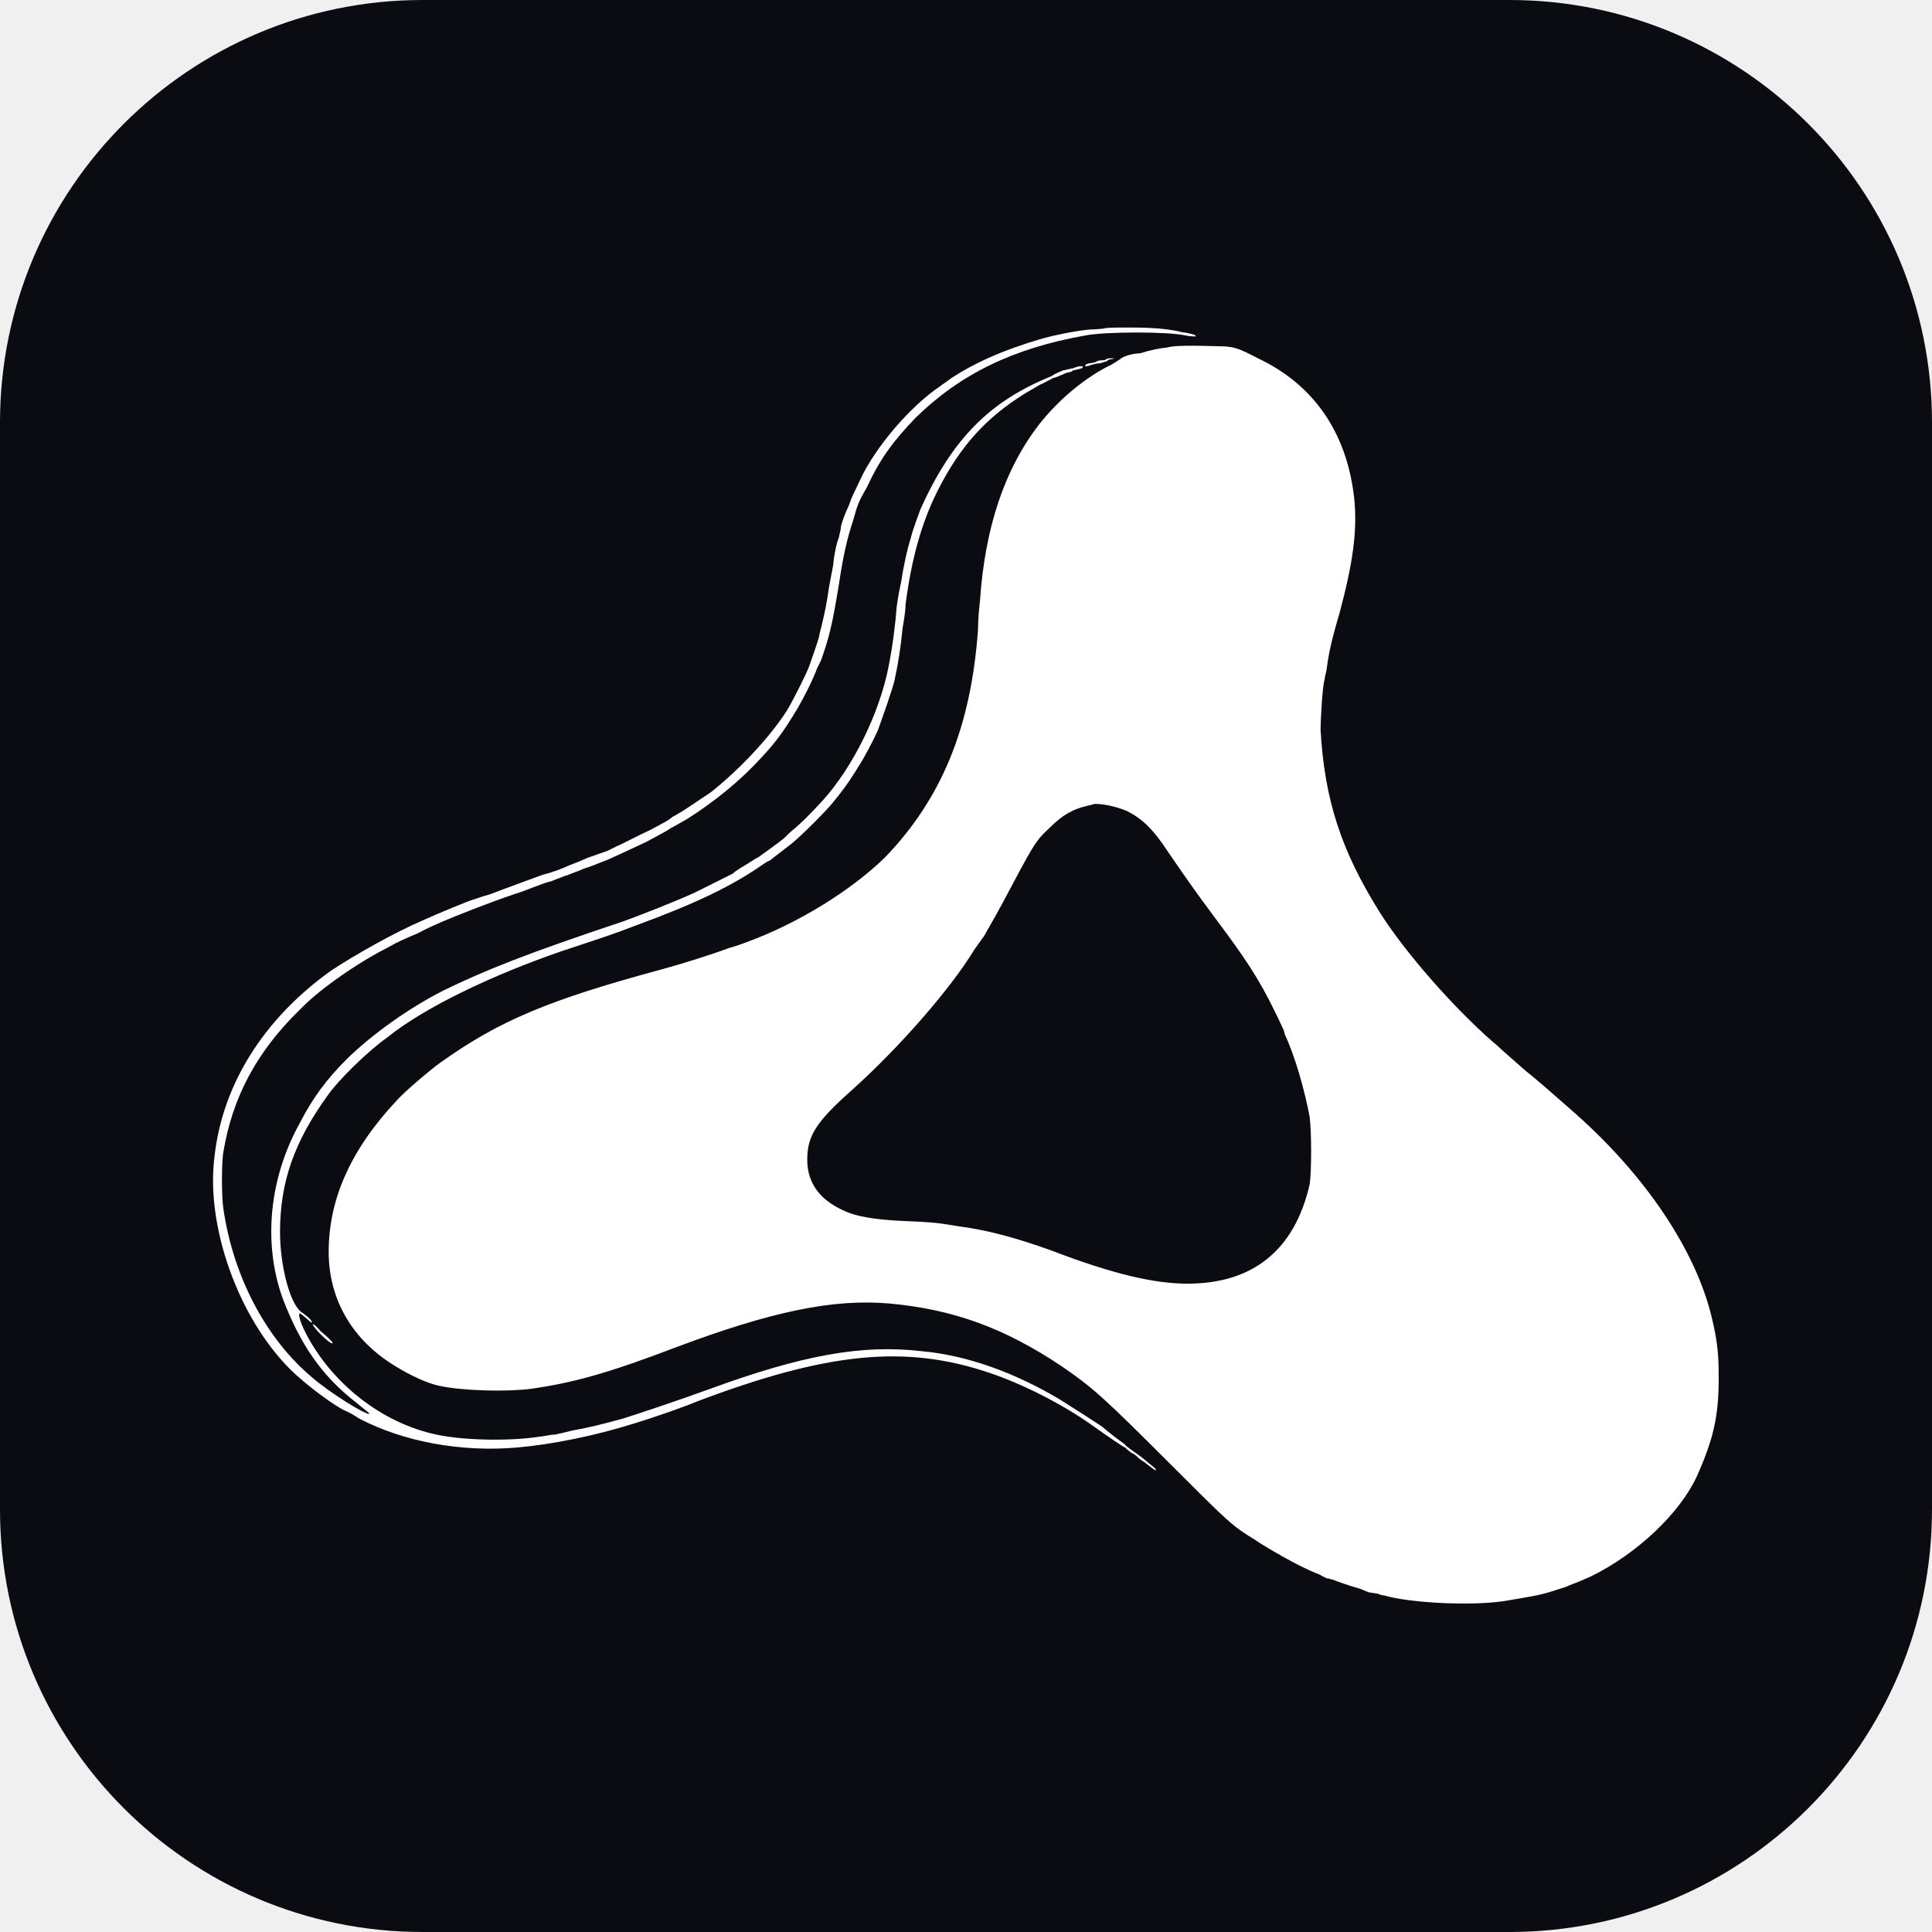
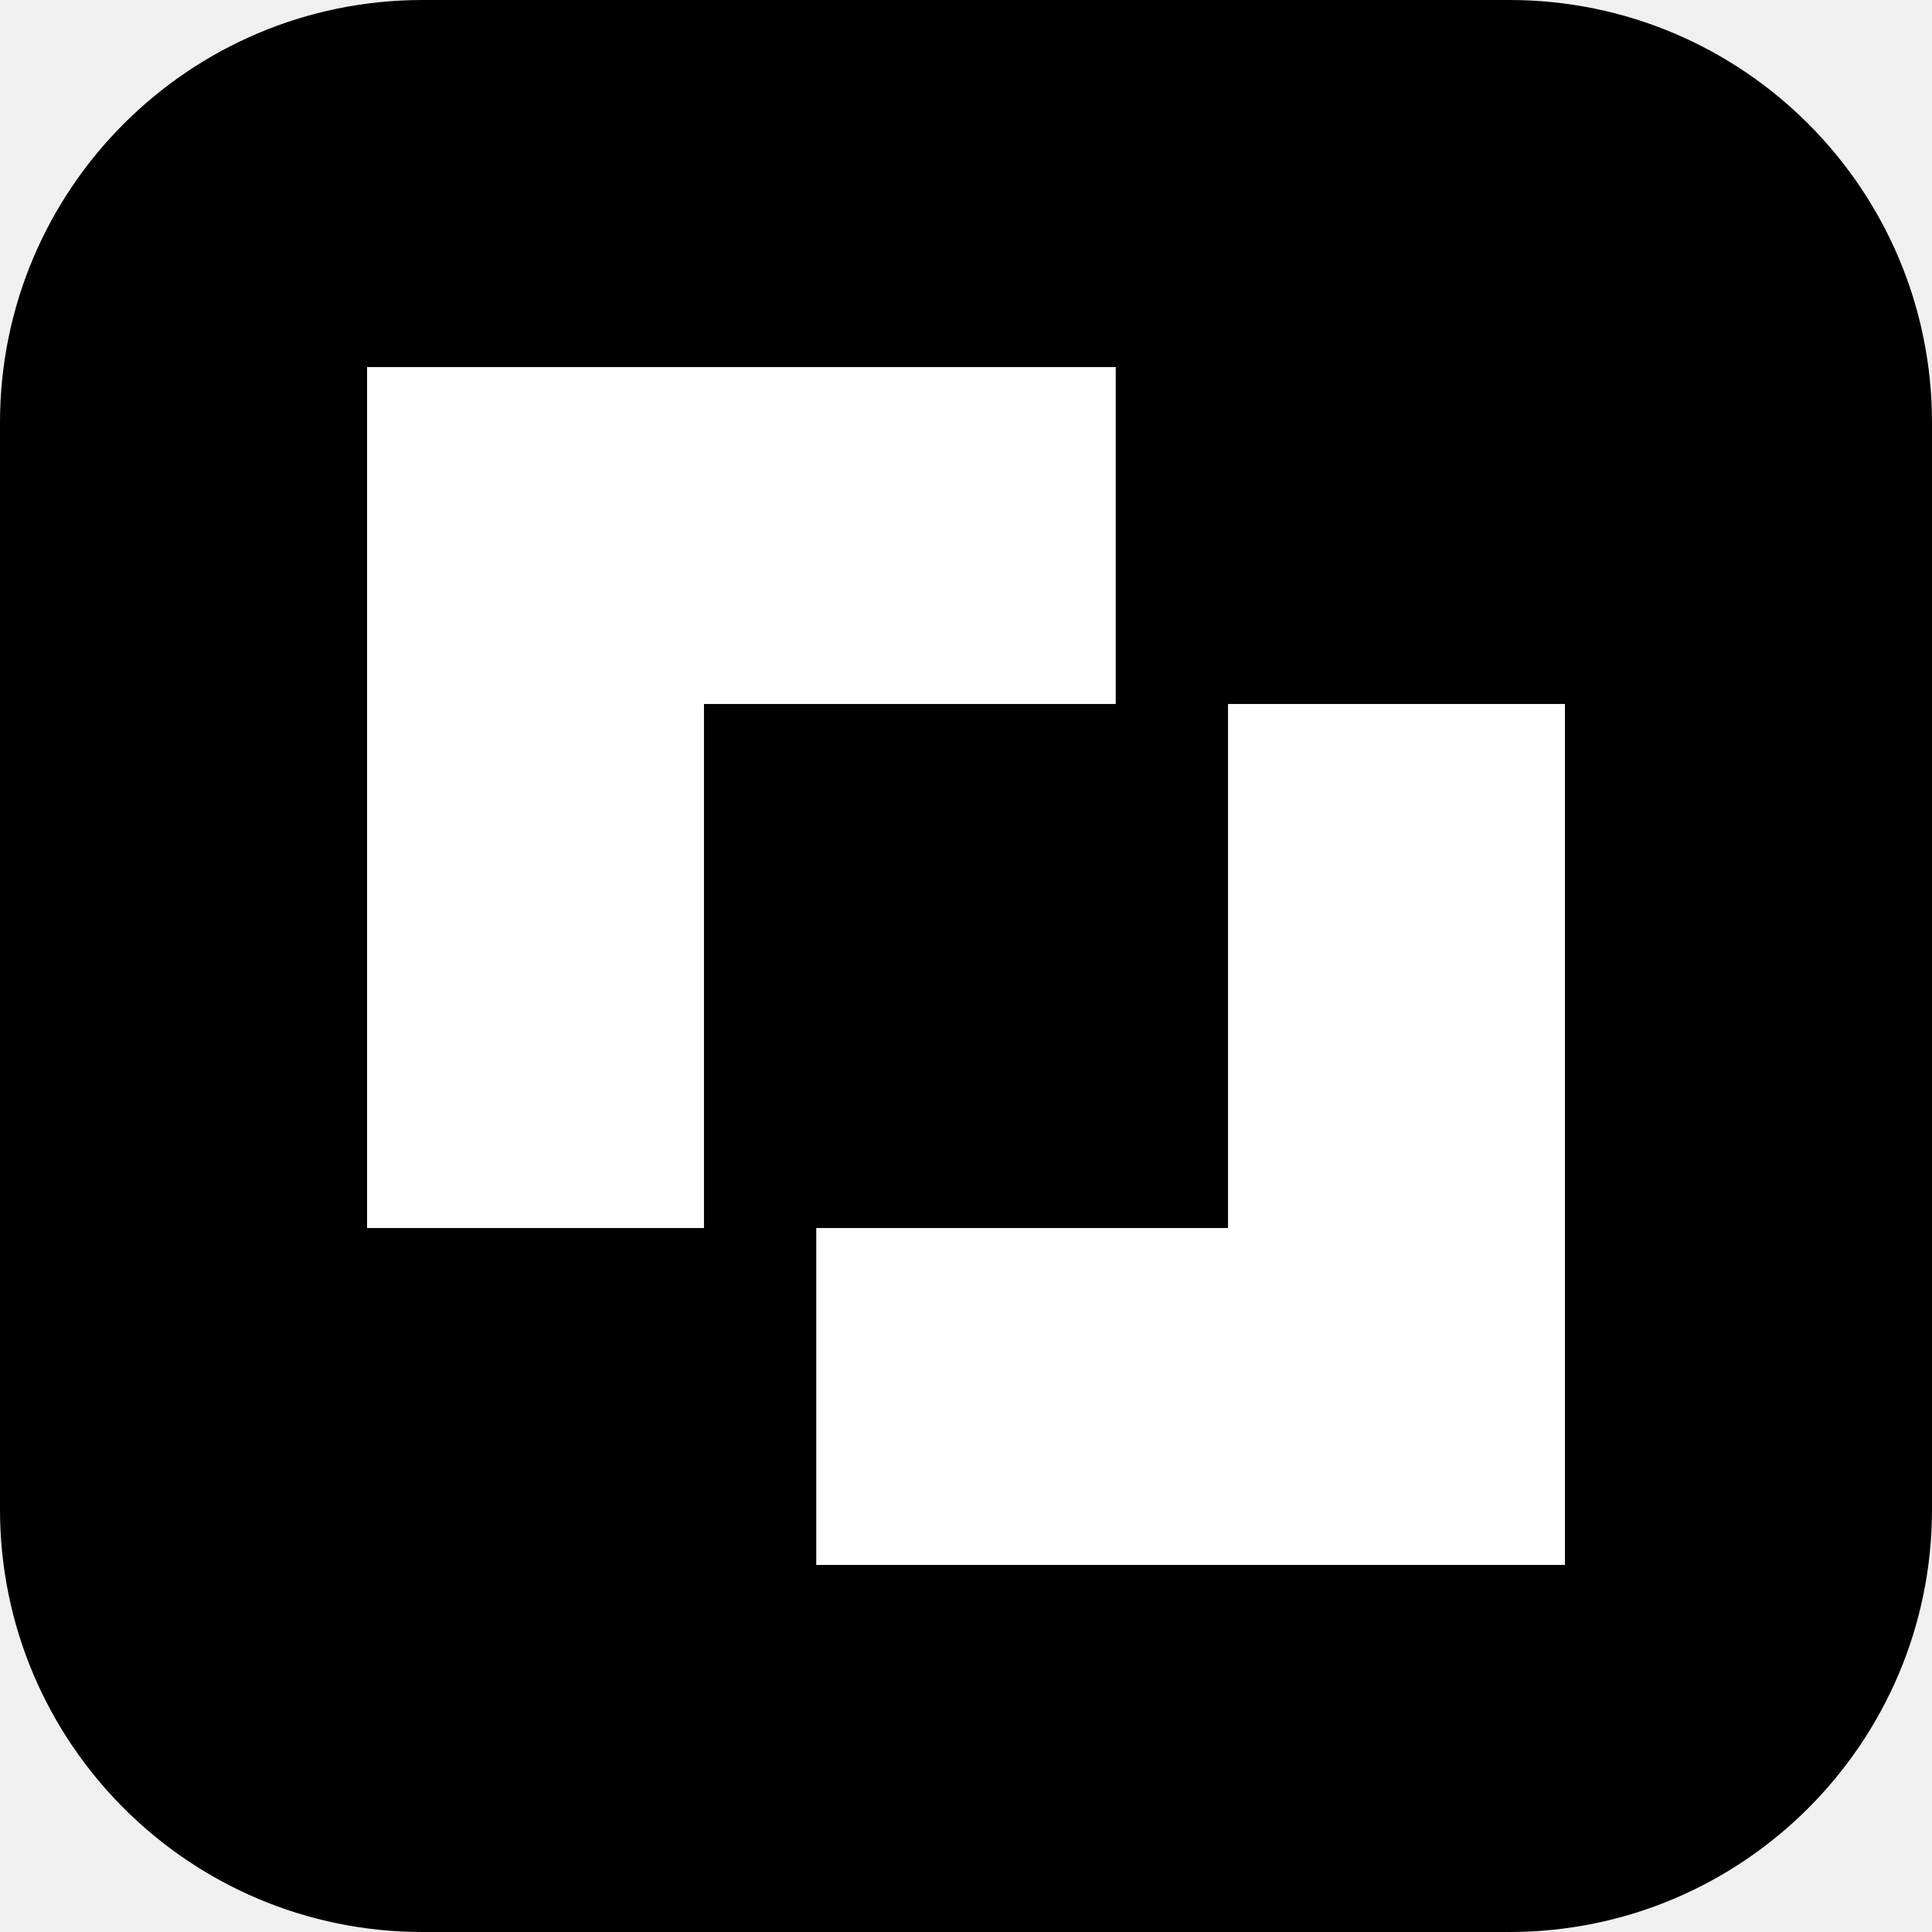
- <svg xmlns="http://www.w3.org/2000/svg" viewBox="0 0 64 64">
-   <rect width="64" height="64" rx="14" fill="#0B0B12" />
-   <path fill="#FFFFFF" fill-rule="evenodd" transform="translate(7.04 10.85) scale(0.03289)" d="M898 1C897 1 890 2 883 2C865 4 847 8 836 11C795 23 767 36 744 51C739 55 734 58 733 59C703 79 667 121 652 154C645 169 644 170 641 179C636 190 635 193 633 200C633 204 631 209 631 211C628 219 626 229 625 240C624 246 622 255 621 261C619 275 617 286 614 298C613 303 611 309 611 311C610 315 606 327 601 341C598 349 586 373 579 385C562 412 531 445 502 468C493 474 471 489 470 489C470 489 467 491 463 493C460 496 454 499 452 500C450 501 445 504 441 506C432 510 409 522 408 522C408 522 404 524 398 527C392 529 387 531 378 534C373 536 367 539 366 539C364 540 358 542 354 544C349 546 344 548 343 548C341 549 337 550 333 551C325 554 300 563 279 571C271 573 264 576 263 576C259 577 225 591 212 597C184 609 143 632 119 648C52 696 10 762 2 835C-7 905 26 997 78 1049C94 1065 125 1088 136 1092C136 1092 142 1095 148 1099C192 1122 250 1133 307 1128C342 1125 386 1116 424 1104C447 1097 478 1086 487 1082C619 1032 698 1024 783 1053C816 1064 857 1085 885 1105C899 1115 918 1128 919 1128C919 1128 920 1128 920 1129C925 1133 926 1134 927 1134C927 1134 929 1135 931 1137C935 1141 936 1141 939 1143C941 1145 943 1146 948 1150C949 1151 951 1151 950 1150C950 1149 943 1144 936 1138C928 1132 920 1127 919 1125C918 1124 912 1120 907 1116C902 1112 897 1108 896 1107C890 1103 870 1090 854 1080C809 1053 760 1035 714 1031C654 1024 594 1035 501 1069C471 1080 426 1095 413 1099C387 1106 383 1107 362 1111C358 1112 350 1114 345 1115C340 1115 333 1117 330 1117C299 1122 249 1121 221 1114C167 1101 118 1061 93 1011C88 1001 86 993 88 993C89 993 97 1000 98 1001C99 1002 99 1002 100 1002C101 1001 96 996 90 992C78 984 68 945 68 911C68 861 82 820 117 772C127 758 155 730 176 715C213 685 282 652 352 628C391 615 404 611 427 602C487 580 524 562 554 541C557 539 560 537 561 537C561 537 570 530 583 520C593 512 619 486 626 477C635 466 642 456 645 451C647 448 649 445 650 443C655 436 666 415 670 406C674 395 685 364 687 355C691 336 693 323 695 303C696 297 698 286 698 279C704 233 714 197 730 165C753 119 780 90 819 66C833 58 832 58 837 56C839 55 842 53 843 53C844 52 845 52 846 51C847 51 850 50 857 47C859 46 862 45 863 45C864 45 866 44 867 43C869 43 871 42 872 42C873 42 874 41 876 41C877 39 877 39 874 39C872 39 869 40 867 41C865 41 863 42 862 42C861 42 859 43 857 43C855 44 849 46 845 49C783 74 745 112 713 183C711 189 706 201 703 213C700 222 696 240 694 254C690 273 690 275 689 282C688 297 685 321 681 341C672 388 645 443 614 477C599 493 596 496 587 504C583 507 578 512 576 514C573 517 549 534 549 534C548 534 544 537 539 540C534 543 527 547 524 550C520 552 516 554 516 554C514 555 494 565 486 569C464 579 433 591 414 598C318 630 275 647 232 668C197 686 162 711 136 736C114 758 101 776 88 801C57 857 51 921 70 976C88 1024 110 1056 145 1083C152 1089 158 1093 158 1094C155 1096 117 1072 101 1058C54 1019 21 956 11 888C9 876 9 840 11 830C20 776 44 730 87 688C106 668 139 645 166 630C172 627 179 623 181 622C184 620 195 615 207 610C218 604 228 600 230 599C244 593 279 579 306 570C313 568 322 564 328 562C333 560 339 558 340 558C341 558 345 556 348 555C351 554 355 552 356 552C357 552 361 550 364 549C367 548 372 546 374 545C378 544 393 538 398 536C416 528 424 524 437 518C448 512 456 508 462 504C464 503 471 499 478 495C505 478 532 456 552 434C568 417 575 407 589 384C596 372 605 354 609 343C610 341 612 337 613 335C621 312 624 301 631 258C635 231 639 213 645 195C650 177 651 175 659 161C673 131 686 114 708 91C753 47 806 21 879 8C899 4 963 4 980 8C985 9 989 9 990 9C991 8 989 7 984 6C981 5 976 5 974 4C959 1 946 0 923 0C910 0 899 0 898 1M962 20C954 21 947 22 934 26C930 26 925 27 922 28C919 29 916 30 914 32C912 33 907 37 902 39C877 52 852 73 833 97C798 142 778 201 773 275C772 283 771 296 771 304C764 403 734 475 677 534C643 567 590 600 538 619C533 621 524 624 520 625C507 630 476 640 454 646C339 677 289 698 230 740C220 747 193 770 186 778C139 828 117 878 117 931C117 979 141 1020 184 1046C200 1056 218 1064 229 1066C252 1071 296 1072 320 1069C363 1063 399 1053 467 1027C563 991 625 978 682 983C747 989 798 1008 855 1046C887 1068 897 1077 966 1146C1024 1204 1027 1207 1050 1221C1054 1224 1074 1236 1075 1236C1076 1237 1078 1238 1080 1239C1087 1243 1102 1251 1115 1256C1117 1257 1120 1259 1121 1259C1122 1260 1123 1260 1124 1260C1125 1260 1127 1261 1128 1261C1133 1263 1147 1268 1155 1270C1158 1271 1162 1273 1165 1274C1167 1274 1170 1275 1173 1275C1175 1276 1178 1277 1180 1277C1207 1285 1273 1288 1305 1282C1334 1277 1337 1277 1358 1270C1361 1269 1365 1268 1366 1267C1377 1263 1381 1261 1388 1258C1435 1235 1478 1194 1495 1157C1512 1119 1517 1096 1517 1058C1517 1035 1516 1022 1510 997C1494 930 1444 855 1373 792C1356 777 1331 755 1323 749C1314 741 1299 728 1298 727C1298 727 1294 723 1289 719C1249 684 1200 628 1175 588C1137 527 1120 476 1116 405C1116 395 1118 360 1120 355C1120 354 1121 349 1122 345C1124 329 1127 315 1135 288C1149 236 1153 204 1150 173C1143 107 1110 58 1053 31C1032 20 1029 20 1020 19C986 18 969 18 962 20M900 32C899 33 897 33 895 33C893 33 890 34 889 35C888 35 885 36 884 36C881 36 878 38 879 39C880 39 882 39 884 38C887 37 891 36 894 36C897 35 900 34 901 34C901 33 903 32 905 32L909 31 905 31C903 31 901 31 900 32M887 480C886 481 883 481 880 482C867 485 856 491 844 503C828 518 828 519 795 581C788 594 782 604 777 613C774 617 770 623 767 627C744 665 693 724 644 768C608 800 599 814 599 838C599 863 613 881 642 892C653 896 672 899 699 900C720 901 727 901 750 905C781 909 810 917 846 930C906 953 948 963 982 963C1048 963 1090 929 1105 863C1107 851 1107 810 1105 795C1100 768 1090 733 1080 712C1080 711 1079 709 1079 708C1079 708 1075 699 1070 689C1054 656 1040 635 1010 595C990 568 985 561 963 529C948 506 937 495 921 487C910 482 893 479 887 480M101 1004C101 1007 119 1025 121 1023C121 1022 120 1021 119 1020C118 1019 114 1015 109 1011C105 1006 101 1003 101 1004" />
+ <svg xmlns="http://www.w3.org/2000/svg" viewBox="0 0 64 64" width="64" height="64">
+   <rect width="64" height="64" rx="14" fill="#000000" />
+   <g fill="#ffffff" transform="translate(12.16 12.16) scale(0.62)">
+     <rect x="0" y="0" width="40" height="18" />
+     <rect x="0" y="0" width="18" height="46" />
+     <rect x="46" y="18" width="18" height="46" />
+     <rect x="24" y="46" width="40" height="18" />
+   </g>
</svg>
